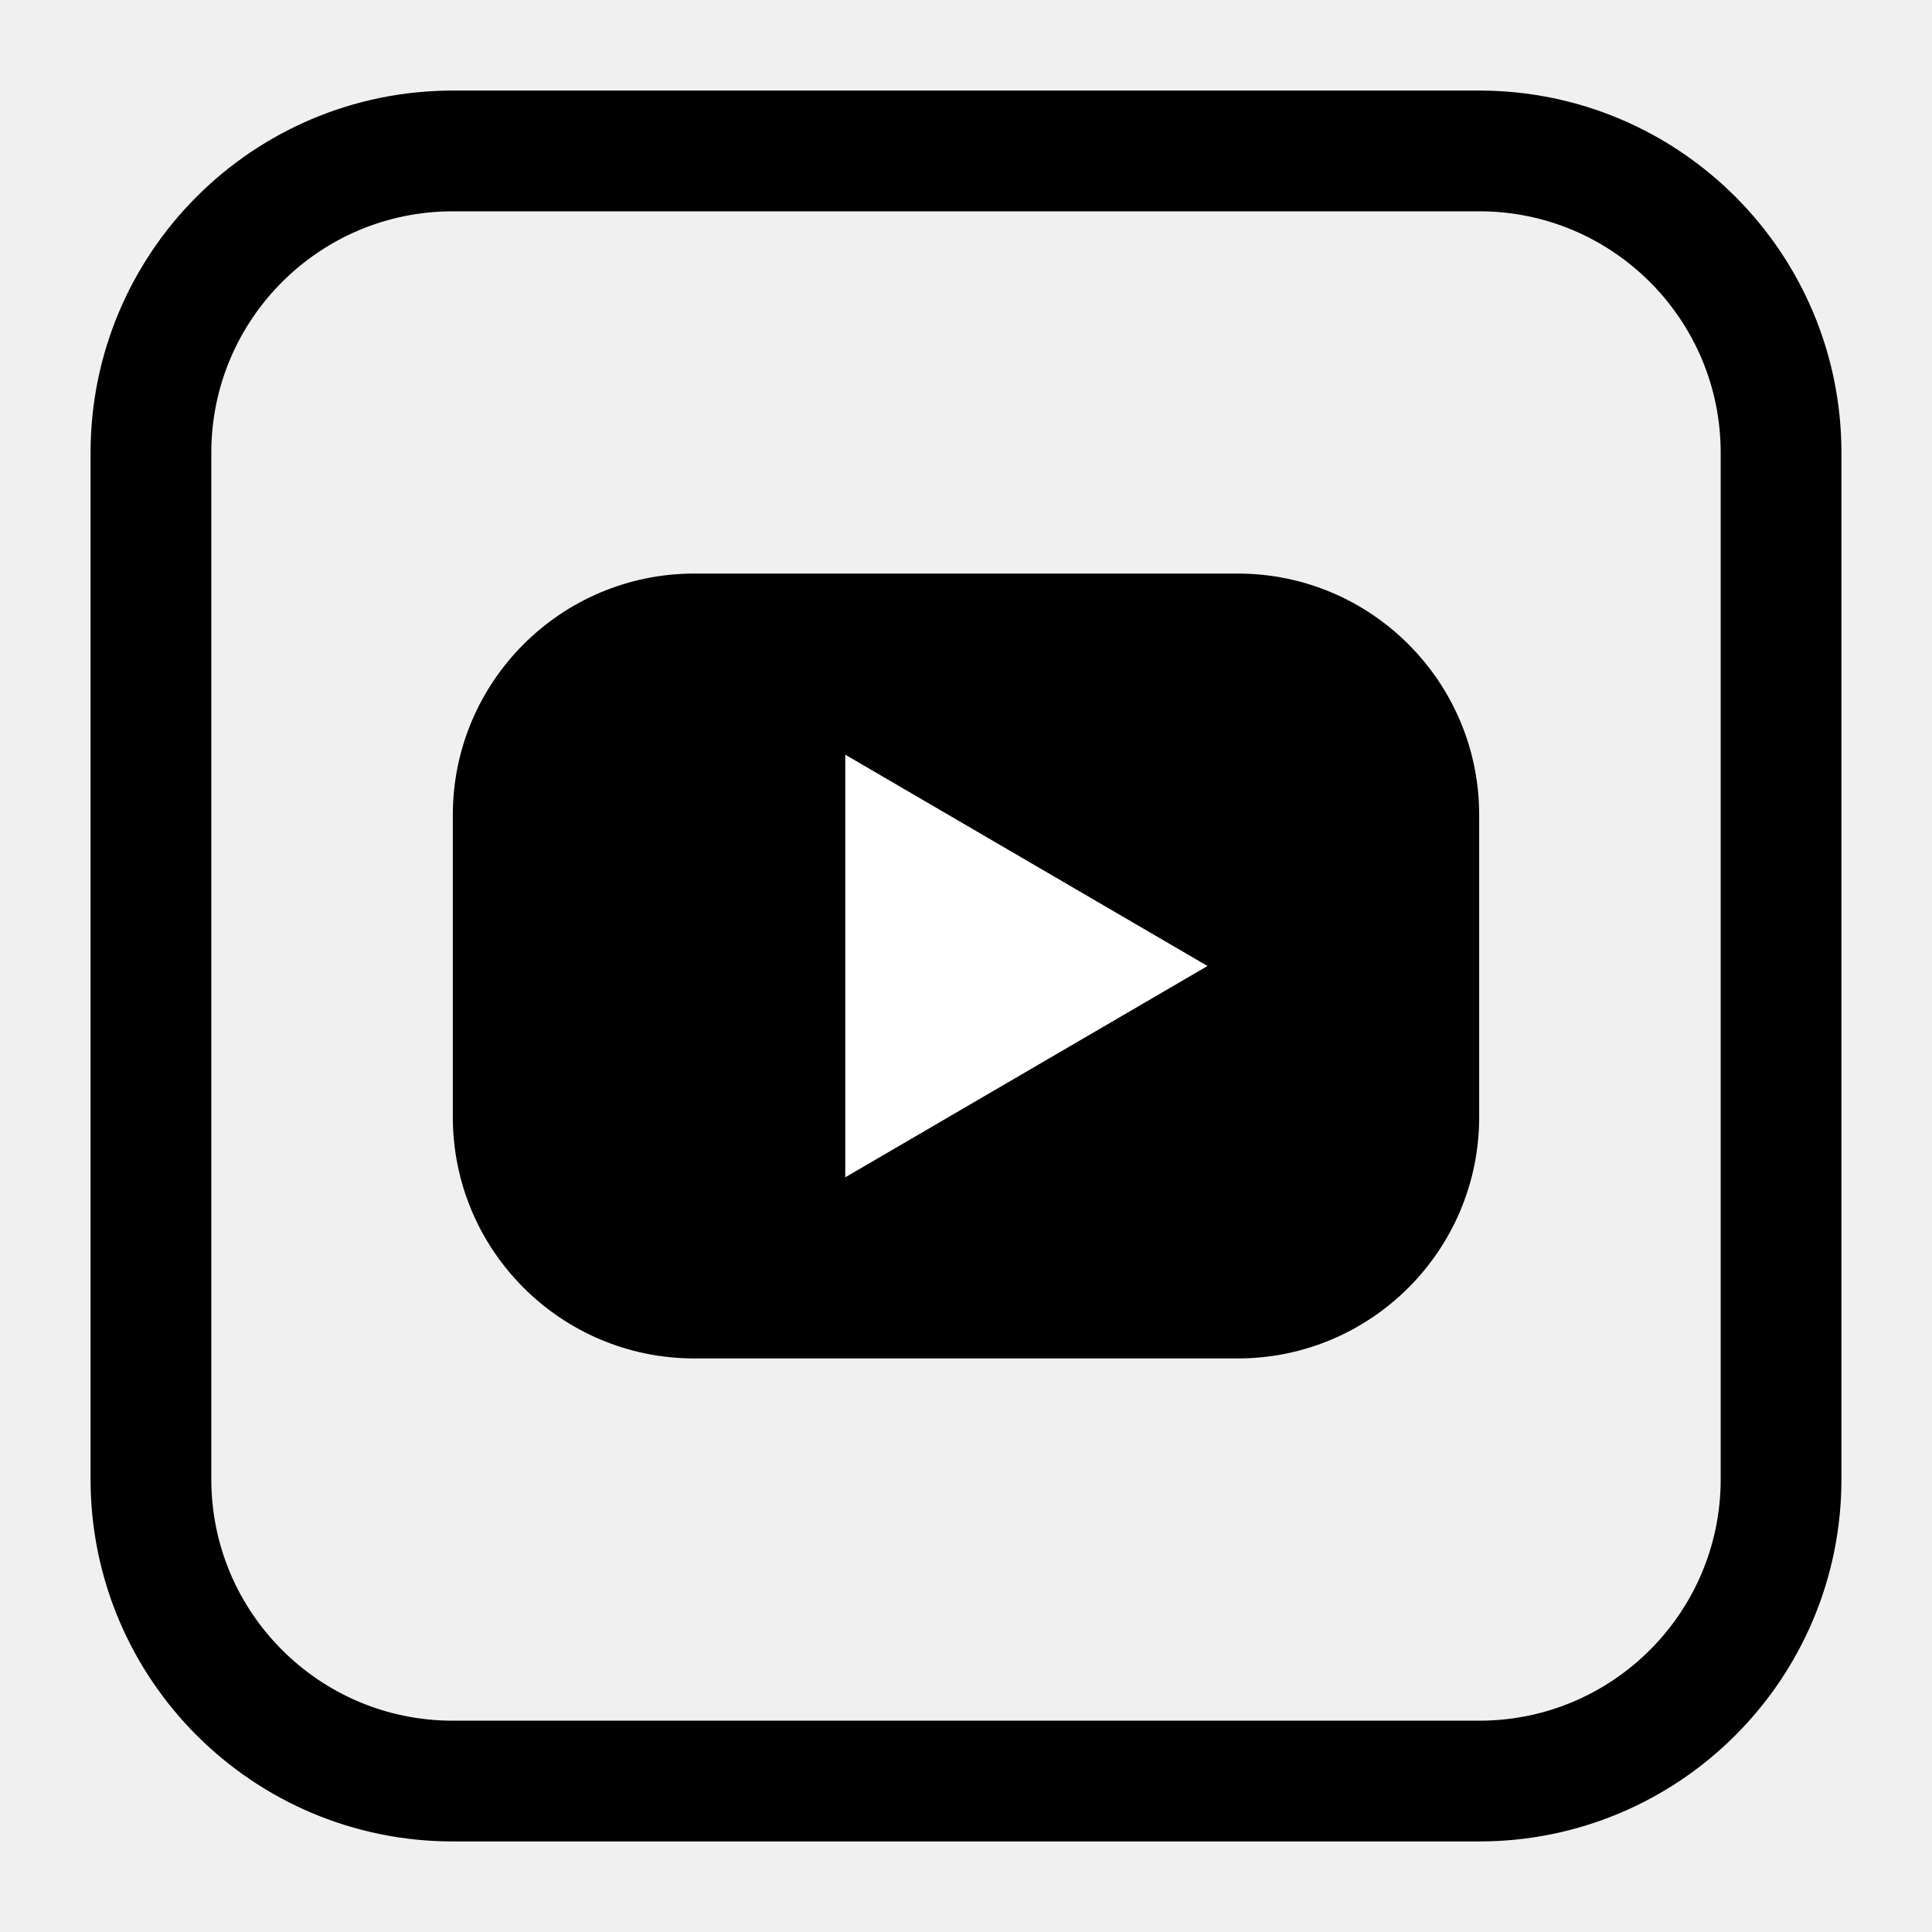
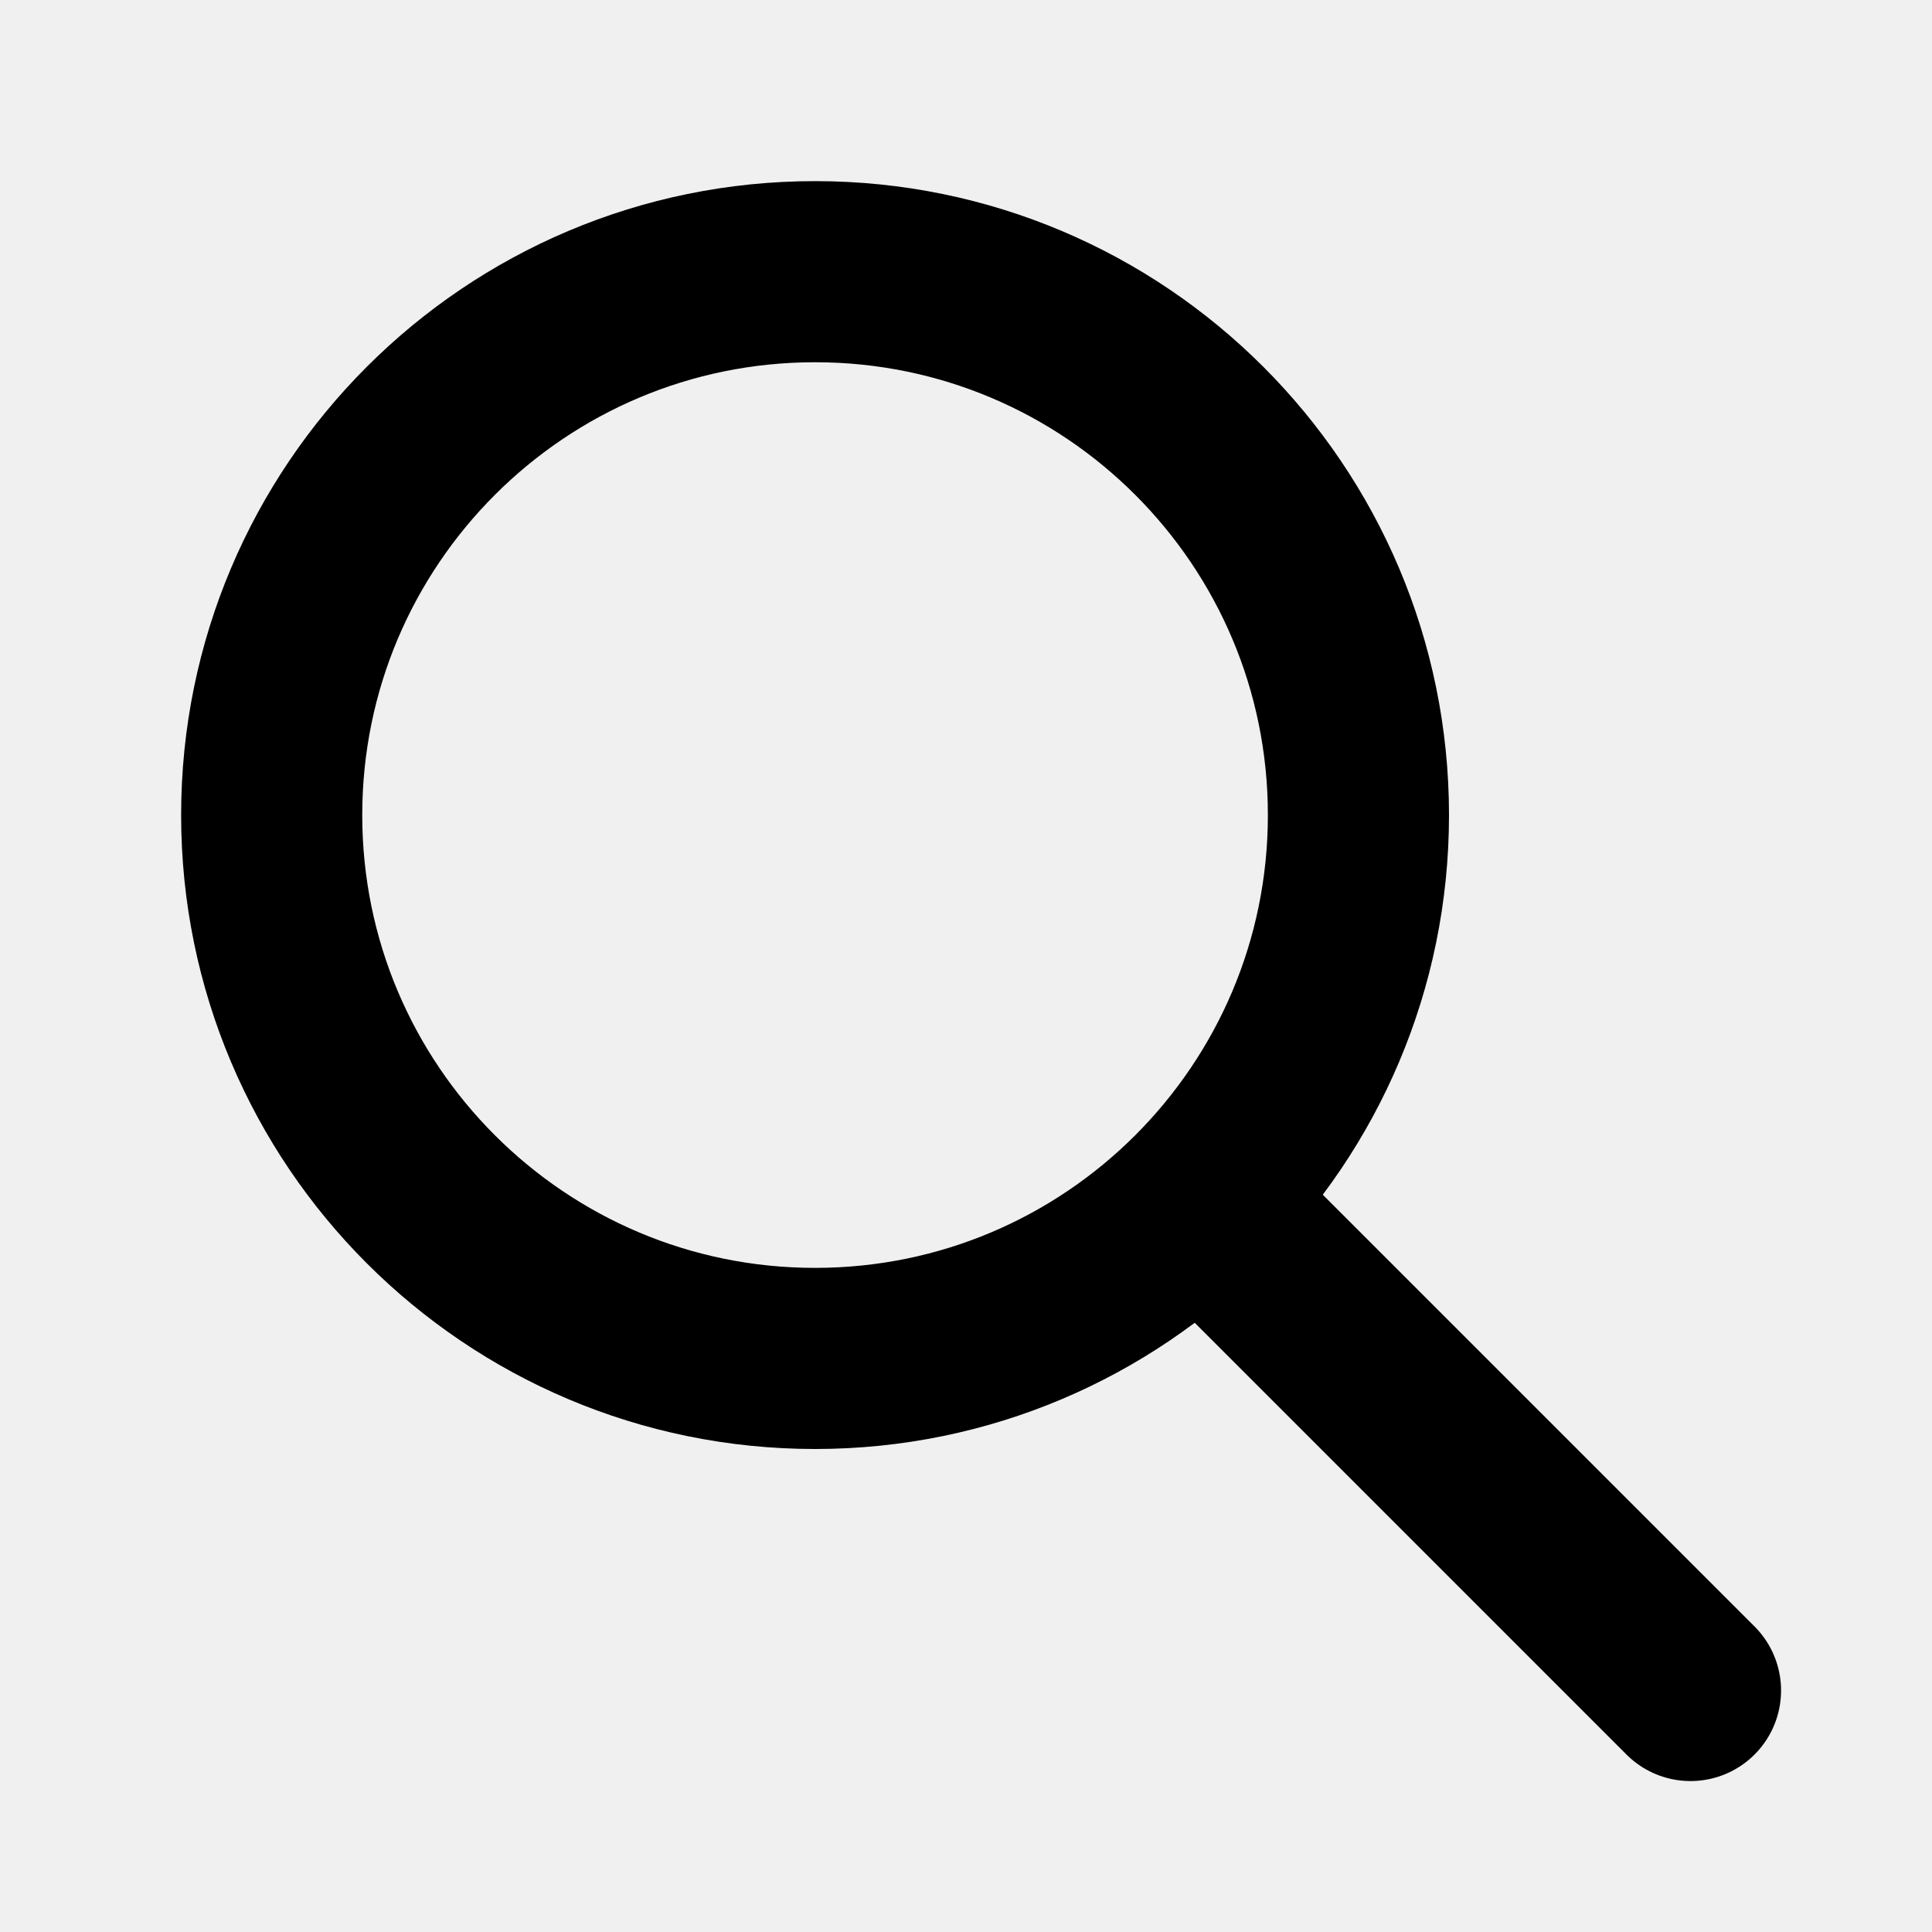
<svg xmlns="http://www.w3.org/2000/svg" viewBox="0 0 64 64" role="img" aria-labelledby="title">
-   <rect x="5" y="5" width="54" height="54" rx="10" fill="none" stroke="currentColor" stroke-width="4" />
-   <rect x="15" y="19" width="34" height="26" rx="8" fill="currentColor" />
-   <polygon points="28,25 28,39 40,32" fill="white" />
+   <circle cx="27" cy="27" r="18" fill="none" stroke="currentColor" stroke-width="6" />
+   <line x1="40" y1="40" x2="56" y2="56" stroke="currentColor" stroke-width="6" stroke-linecap="round" />
</svg>
